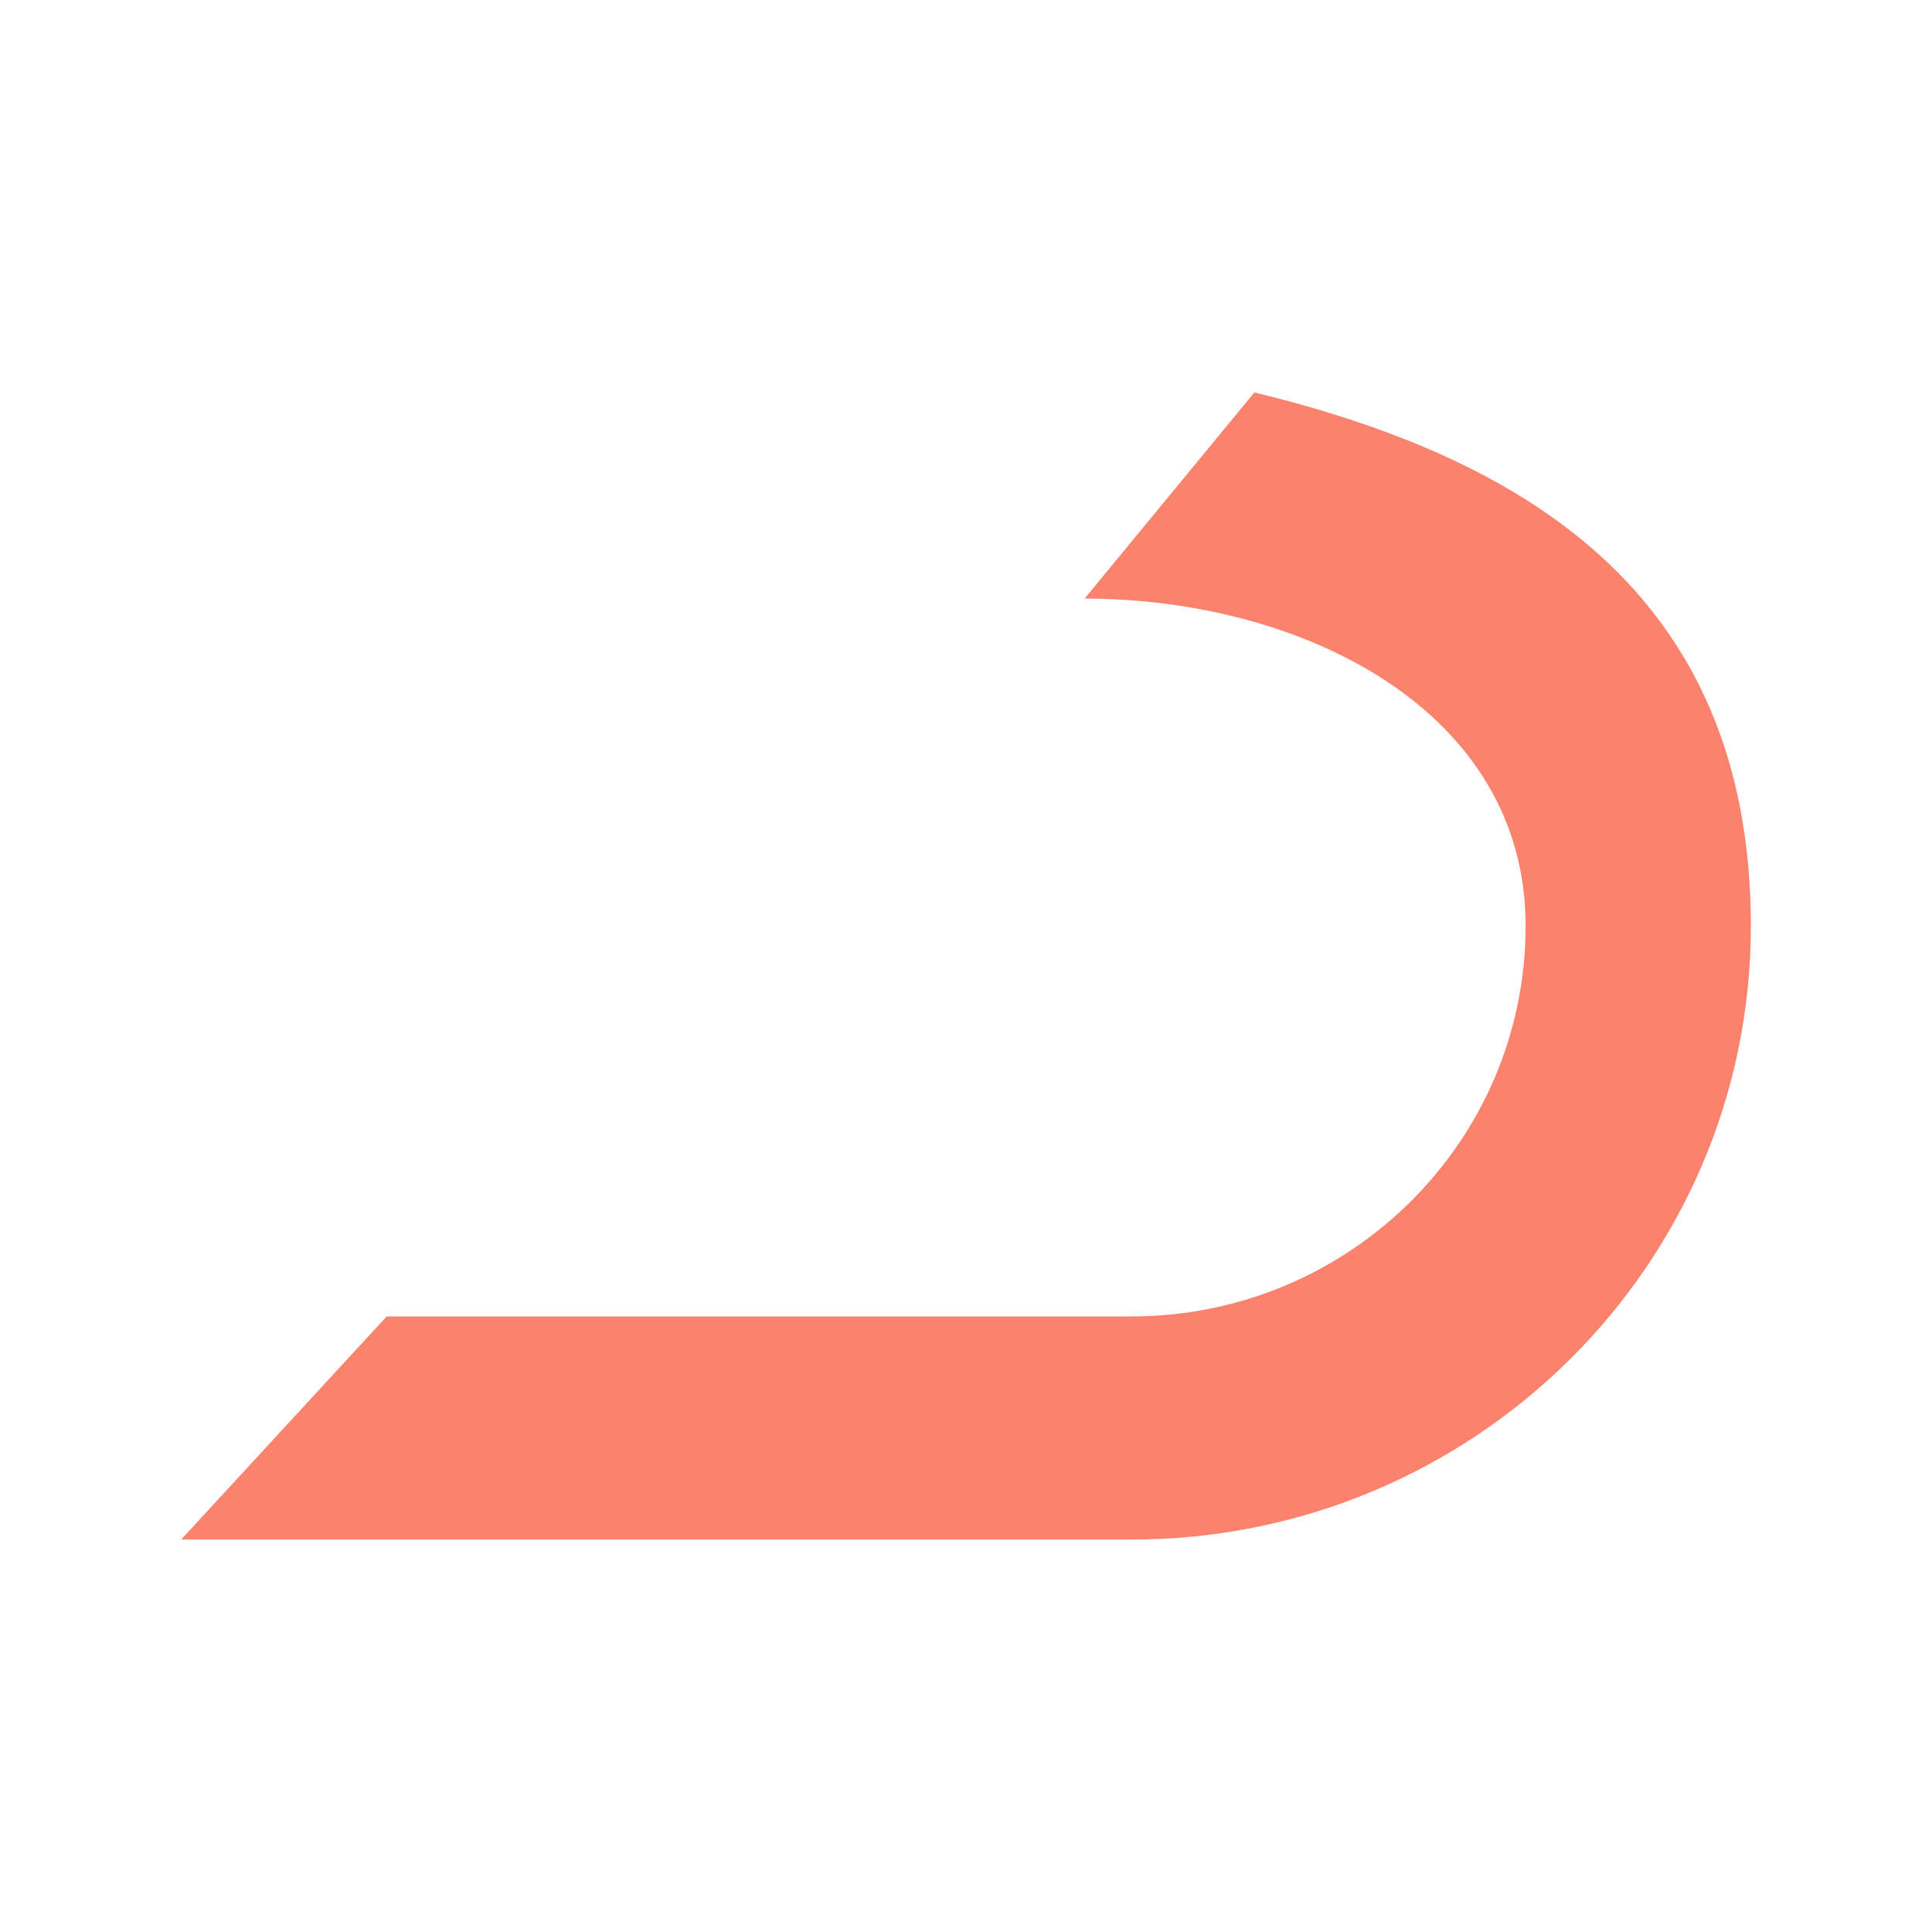
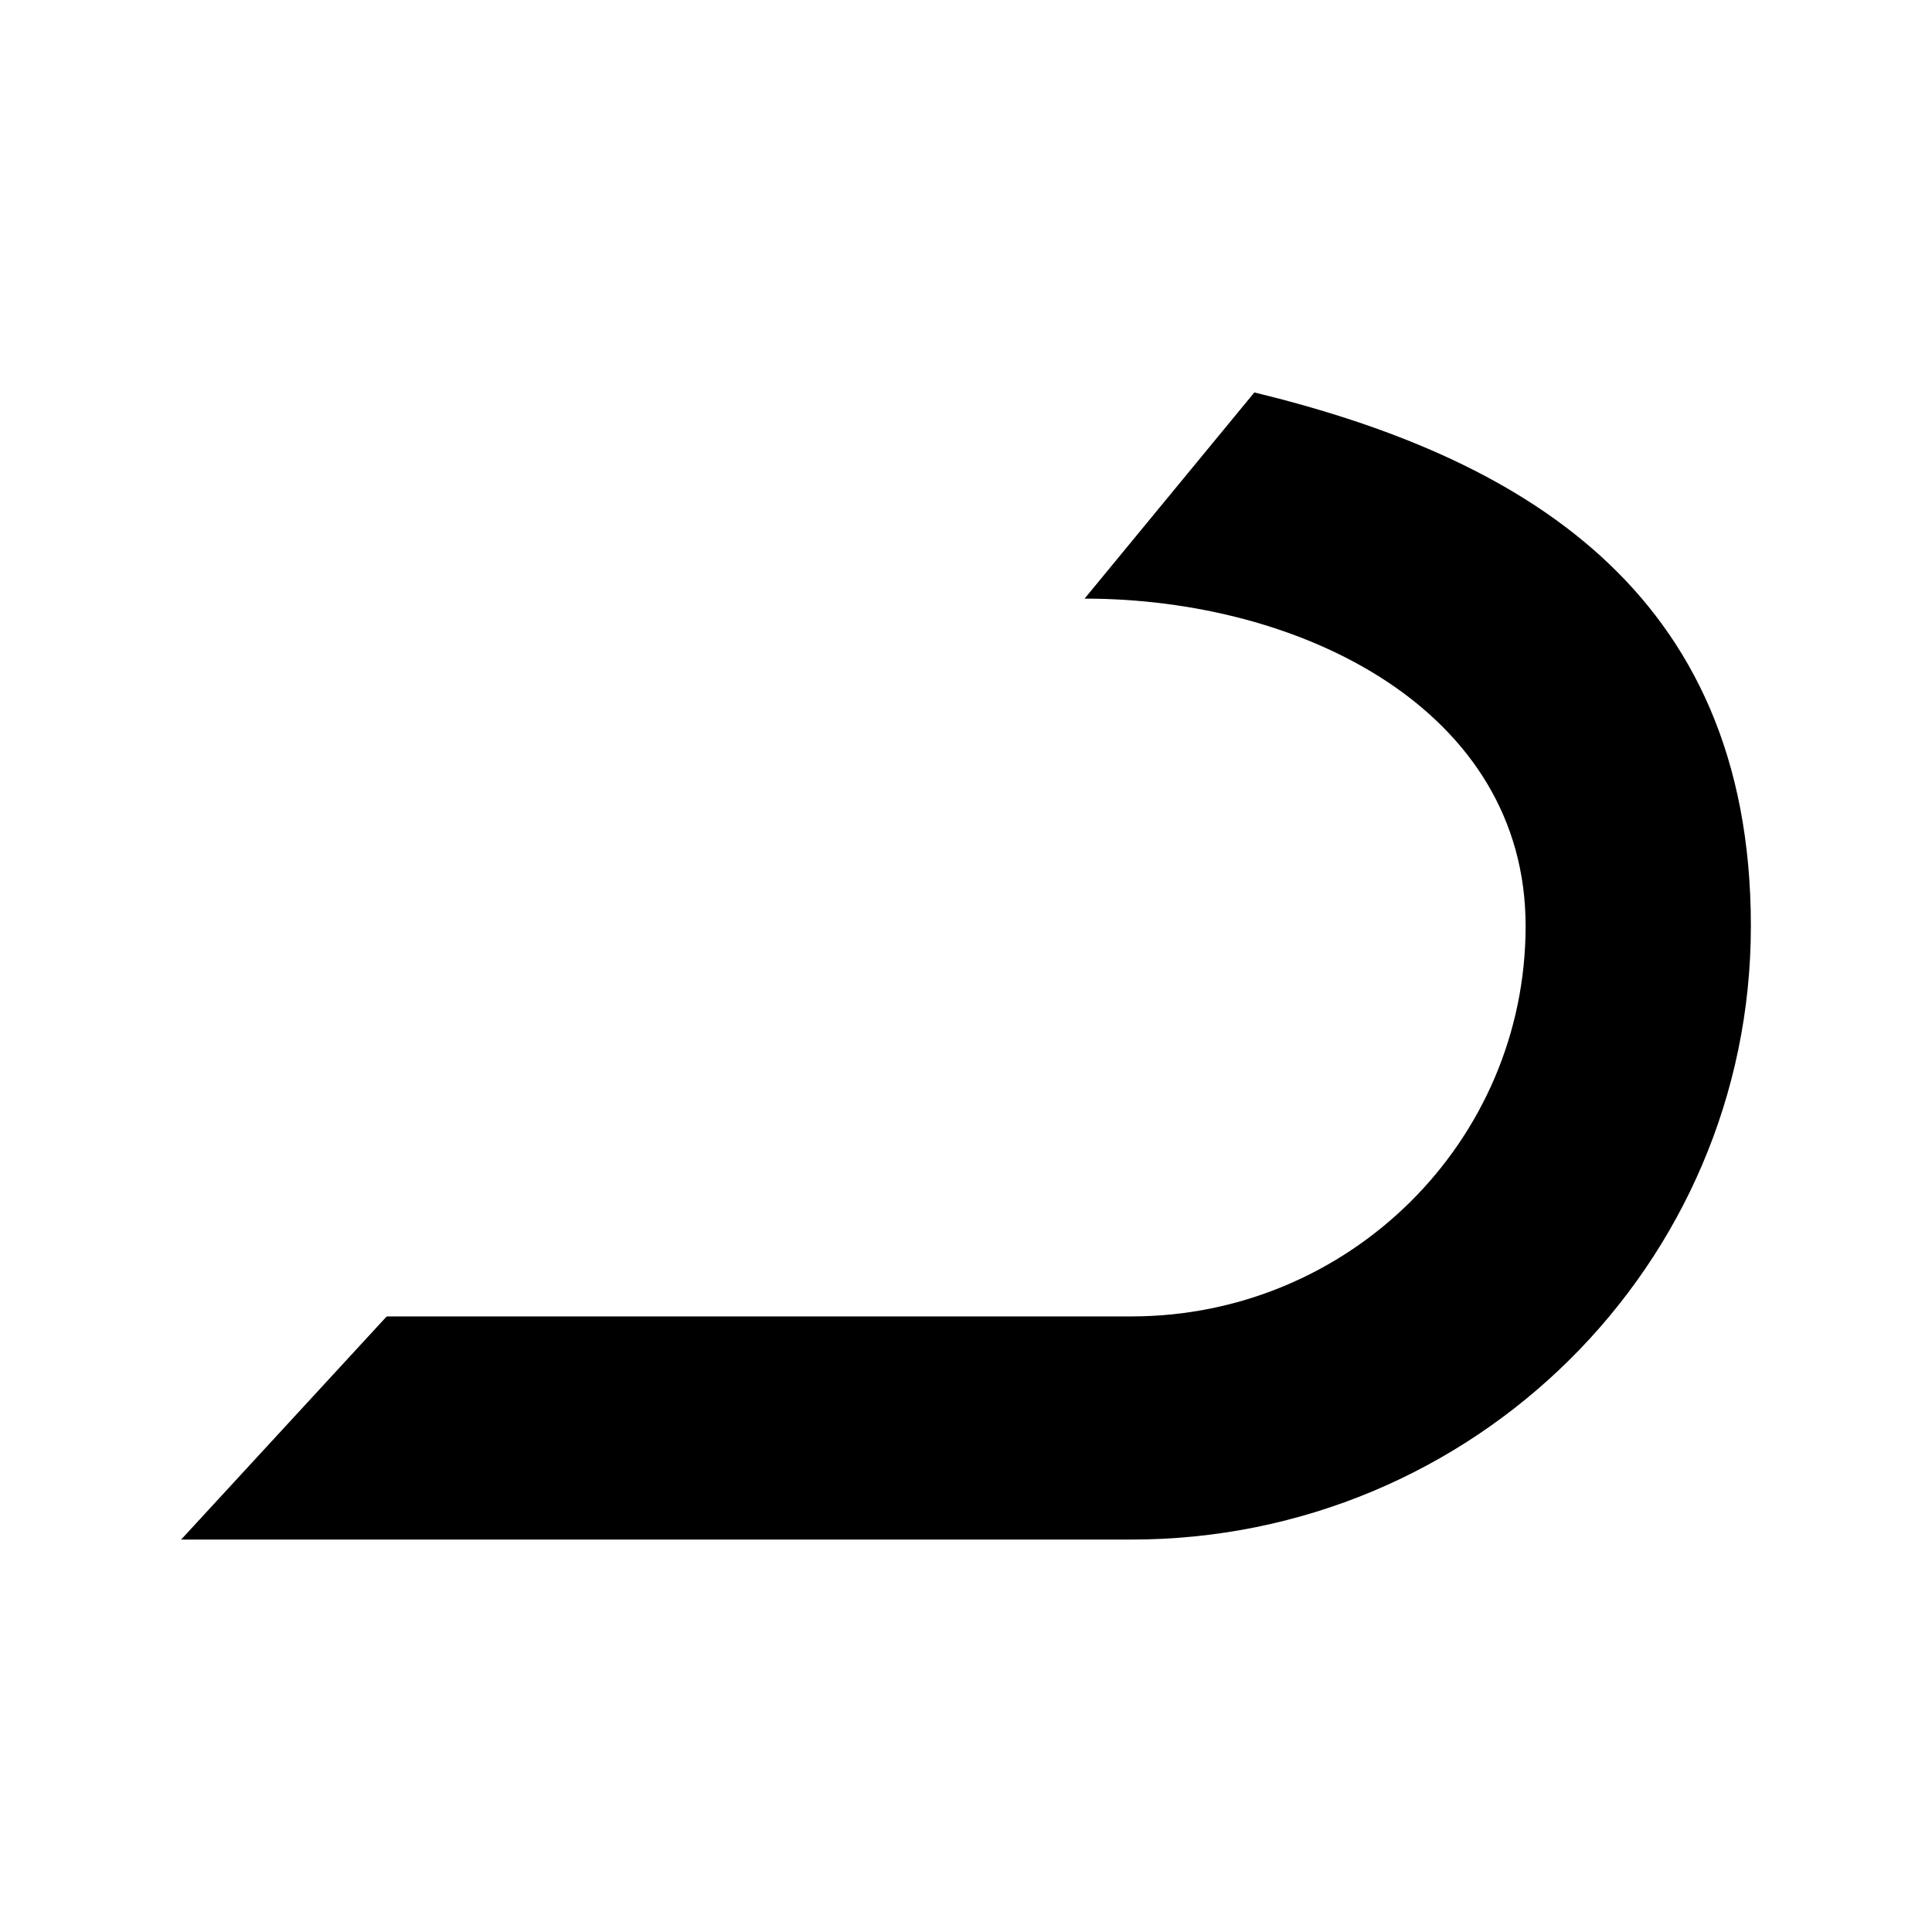
<svg xmlns="http://www.w3.org/2000/svg" viewBox="0 0 32 32" width="32" height="32">
-   <path transform="translate(3 6.5)" fill="#fb836d" d="M17.776,0 C22.099,1.051 26,3.224 26,8.837 C26,14.45 21.406,19 15.739,19 L0,19 L3.405,15.304 L15.739,15.304 C19.345,15.304 22.269,12.409 22.269,8.837 C22.269,5.265 18.57,3.415 14.964,3.415 L17.776,0 Z" />
+   <path transform="translate(3 6.5)" fill="#000" d="M17.776,0 C22.099,1.051 26,3.224 26,8.837 C26,14.45 21.406,19 15.739,19 L0,19 L3.405,15.304 L15.739,15.304 C19.345,15.304 22.269,12.409 22.269,8.837 C22.269,5.265 18.57,3.415 14.964,3.415 L17.776,0 Z" />
</svg>
